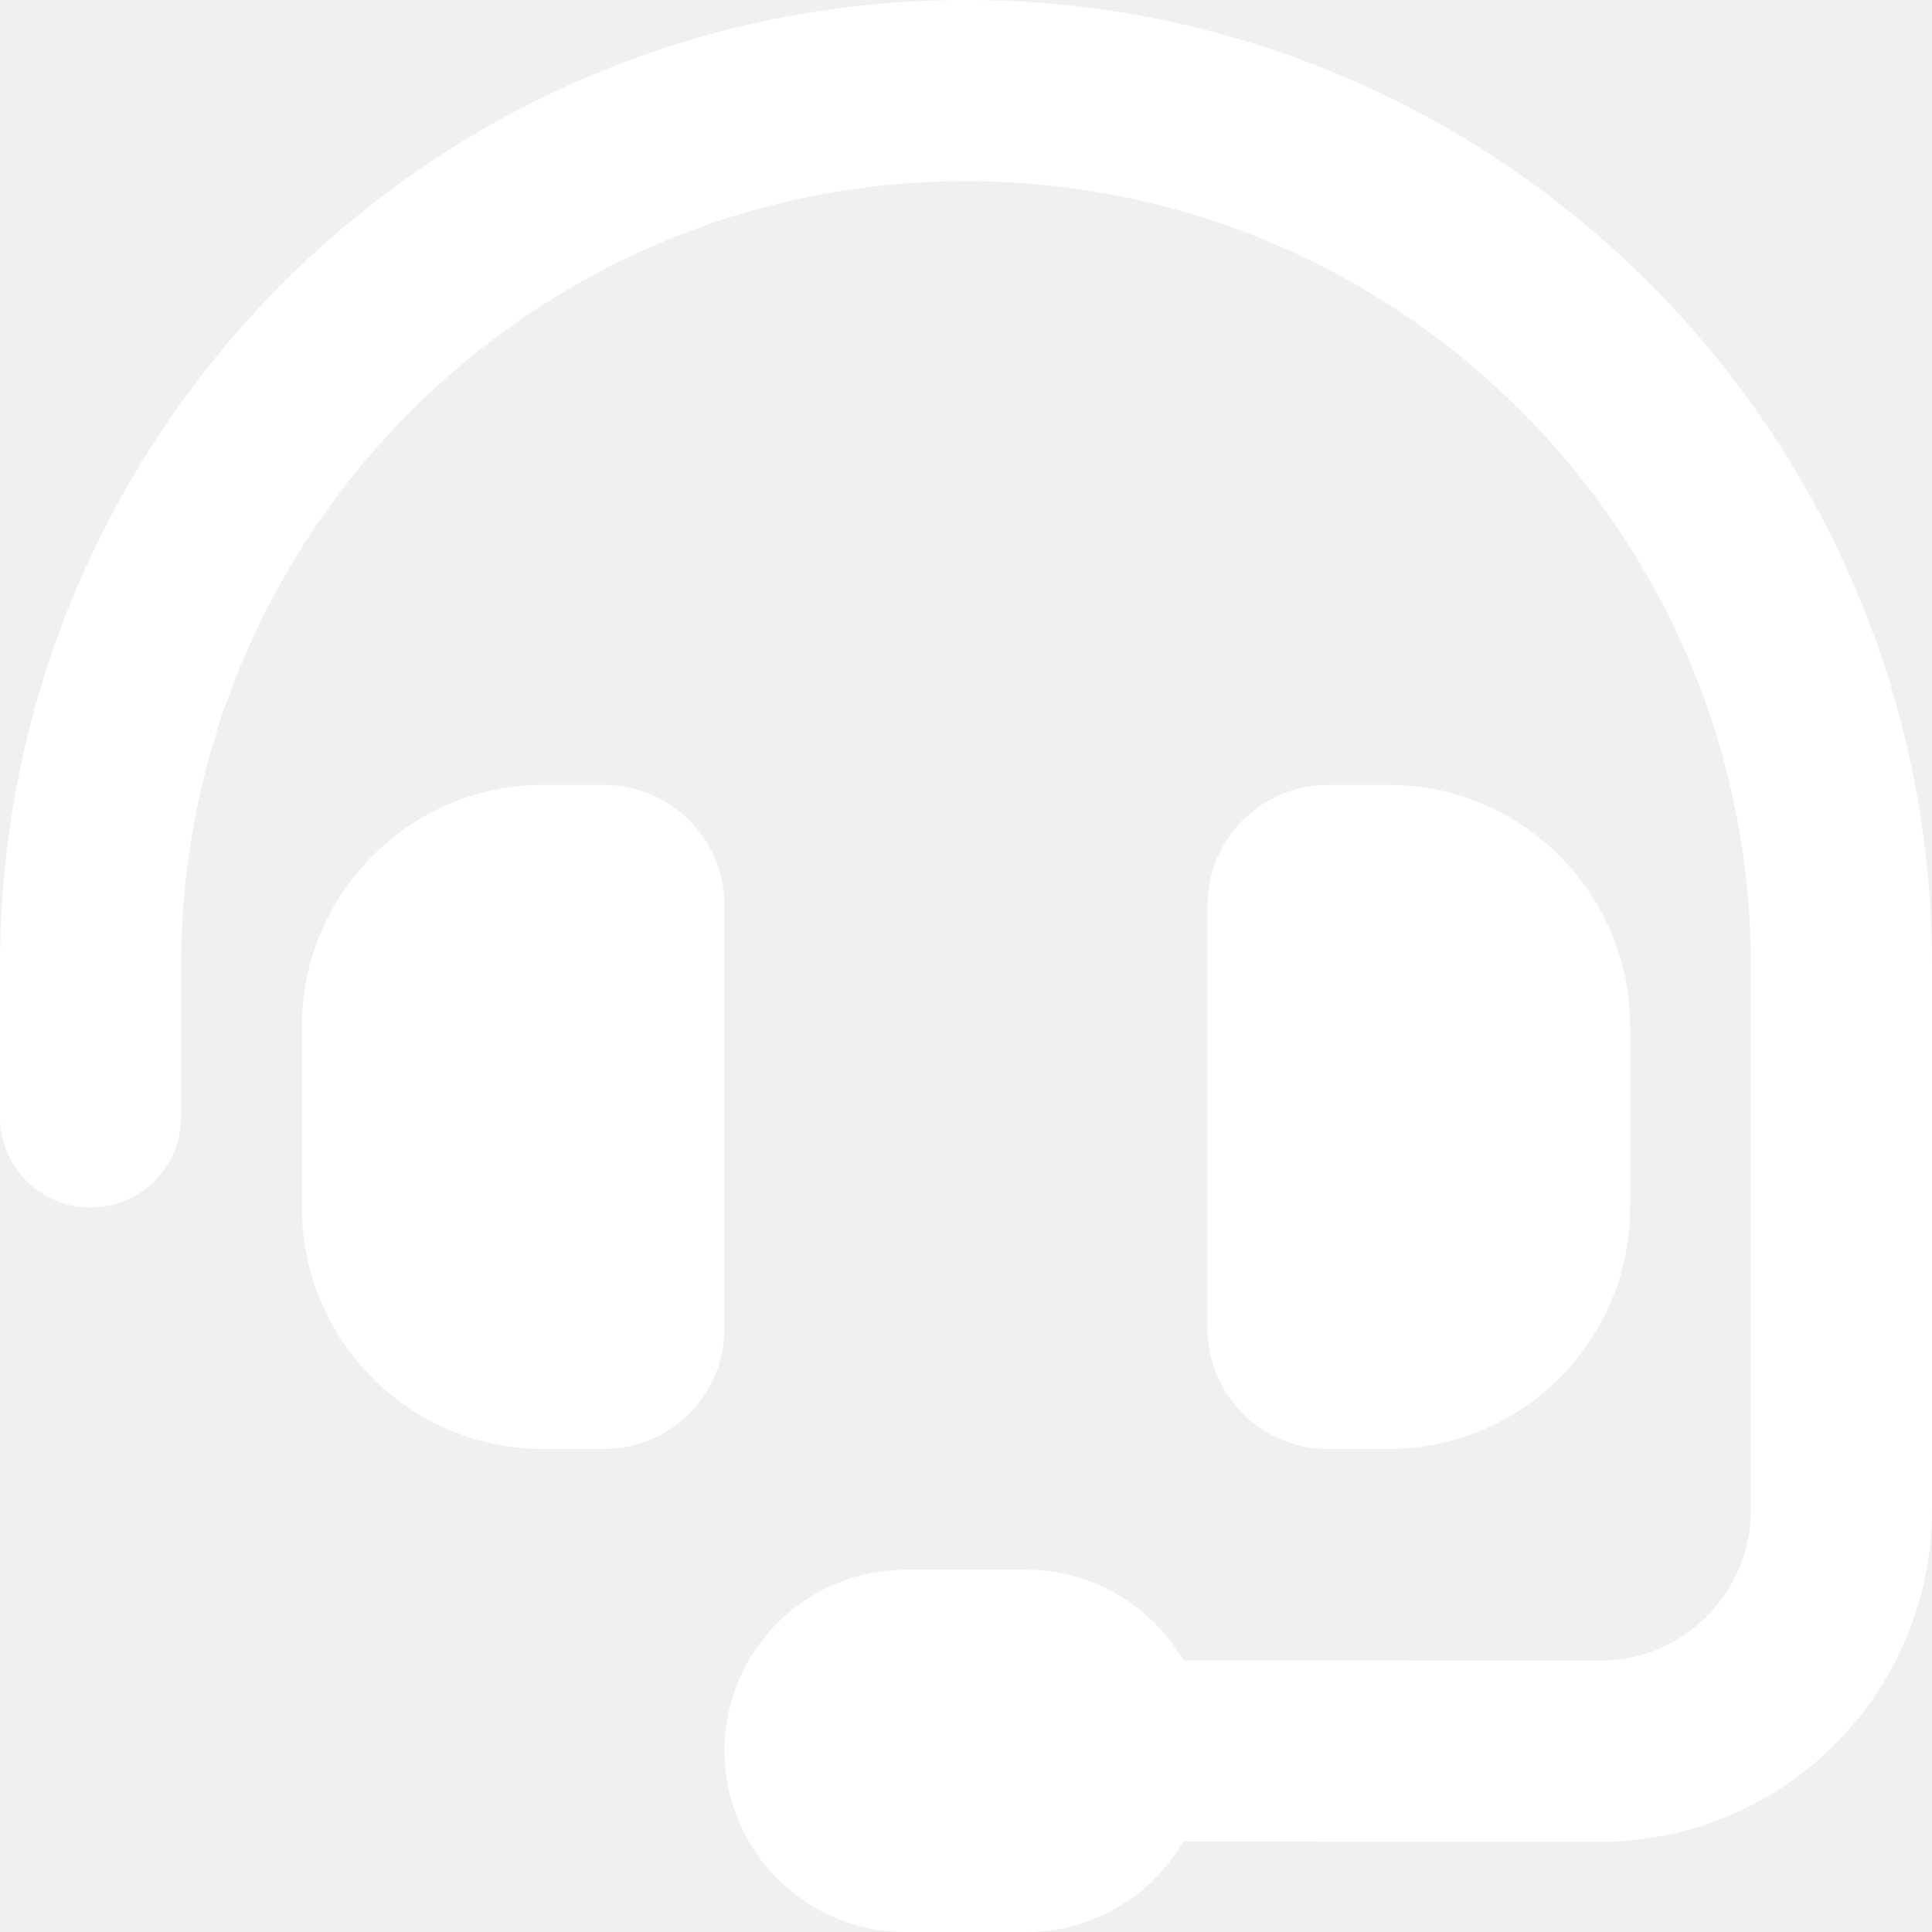
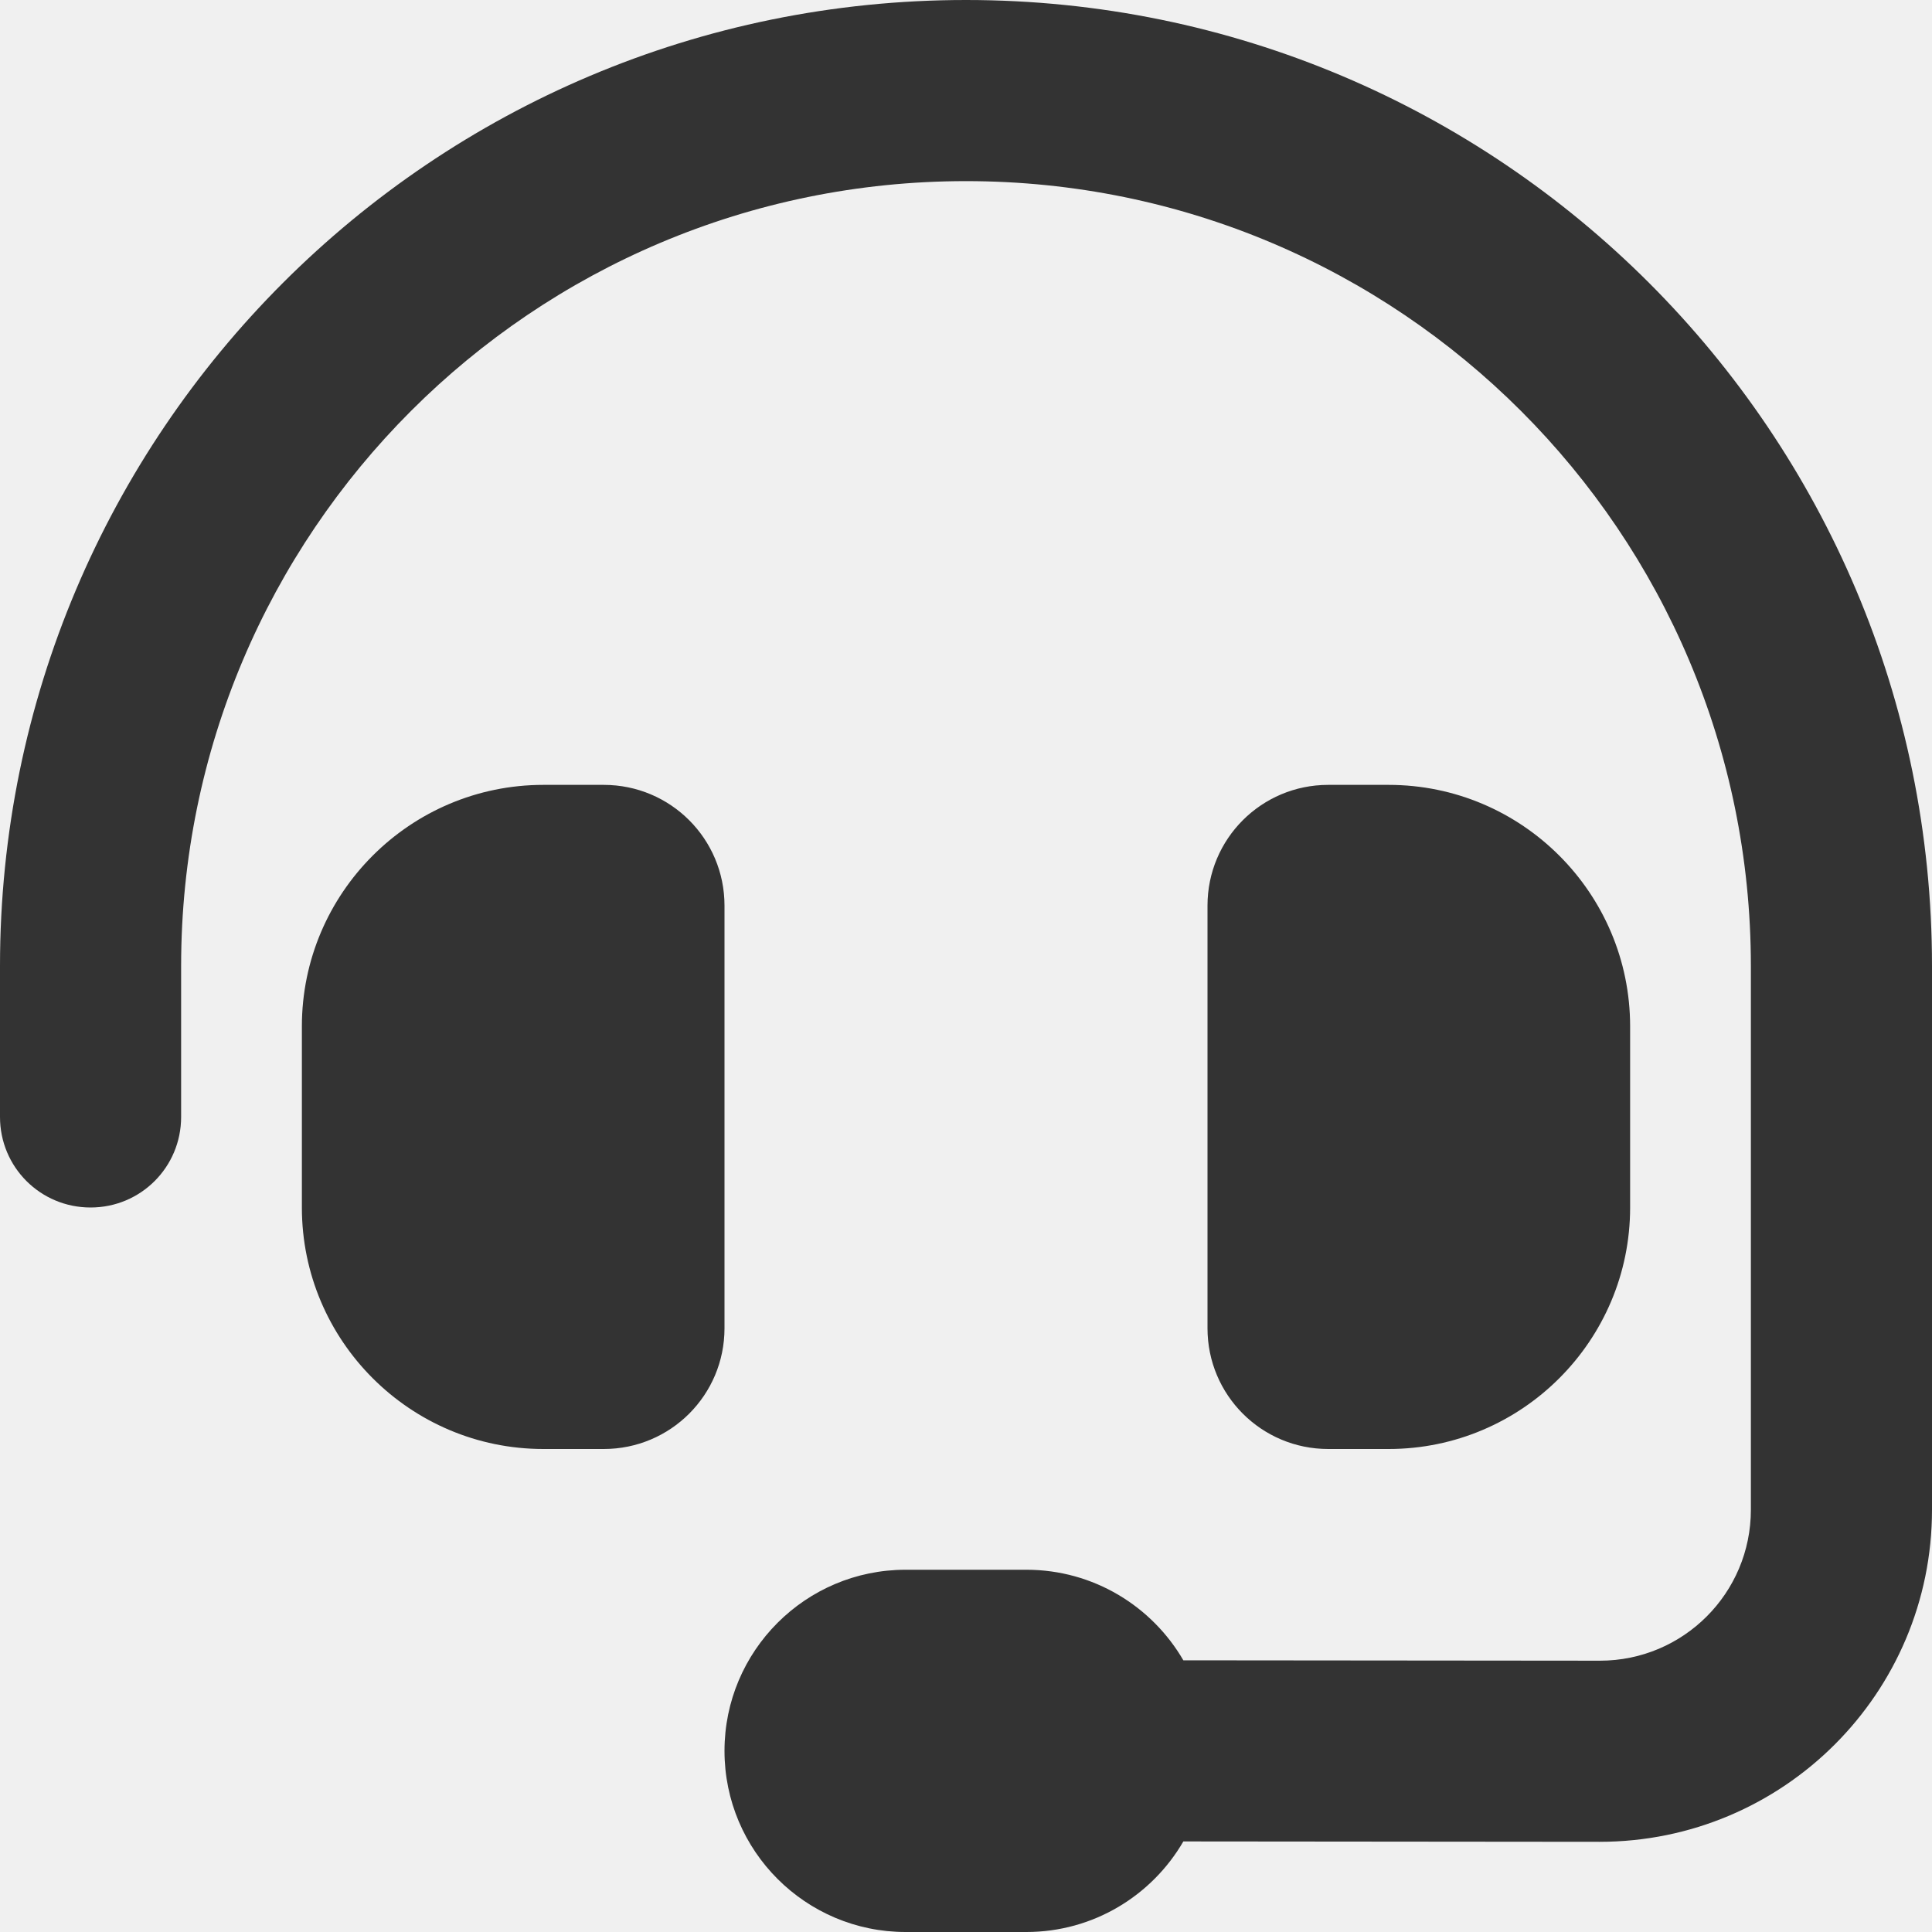
<svg xmlns="http://www.w3.org/2000/svg" viewBox="0 0 512 512">
-   <path fill="white" d="M256 48C141.1 48 48 141.1 48 256v40c0 13.3-10.7 24-24 24s-24-10.7-24-24V256C0 114.6 114.6 0 256 0S512 114.6 512 256V400.1c0 48.6-39.4 88-88.1 88L313.6 488c-8.3 14.3-23.8 24-41.6 24H240c-26.5 0-48-21.5-48-48s21.5-48 48-48h32c17.8 0 33.3 9.7 41.6 24l110.4 .1c22.1 0 40-17.9 40-40V256c0-114.9-93.1-208-208-208zM144 208h16c17.7 0 32 14.3 32 32V352c0 17.7-14.3 32-32 32H144c-35.3 0-64-28.7-64-64V272c0-35.3 28.7-64 64-64zm224 0c35.3 0 64 28.7 64 64v48c0 35.3-28.7 64-64 64H352c-17.7 0-32-14.3-32-32V240c0-17.7 14.3-32 32-32h16z" />
+   <path fill="#333333" d="M256 48C141.1 48 48 141.1 48 256v40c0 13.3-10.7 24-24 24s-24-10.7-24-24V256C0 114.6 114.6 0 256 0S512 114.6 512 256V400.1c0 48.6-39.4 88-88.1 88L313.6 488c-8.3 14.3-23.8 24-41.6 24H240c-26.5 0-48-21.5-48-48s21.5-48 48-48h32c17.8 0 33.3 9.7 41.6 24l110.4 .1c22.1 0 40-17.9 40-40V256c0-114.9-93.1-208-208-208zM144 208h16c17.7 0 32 14.3 32 32V352c0 17.7-14.3 32-32 32H144c-35.3 0-64-28.7-64-64V272c0-35.3 28.7-64 64-64zm224 0c35.3 0 64 28.7 64 64v48c0 35.3-28.7 64-64 64H352c-17.7 0-32-14.3-32-32V240c0-17.7 14.3-32 32-32h16z" />
</svg>
